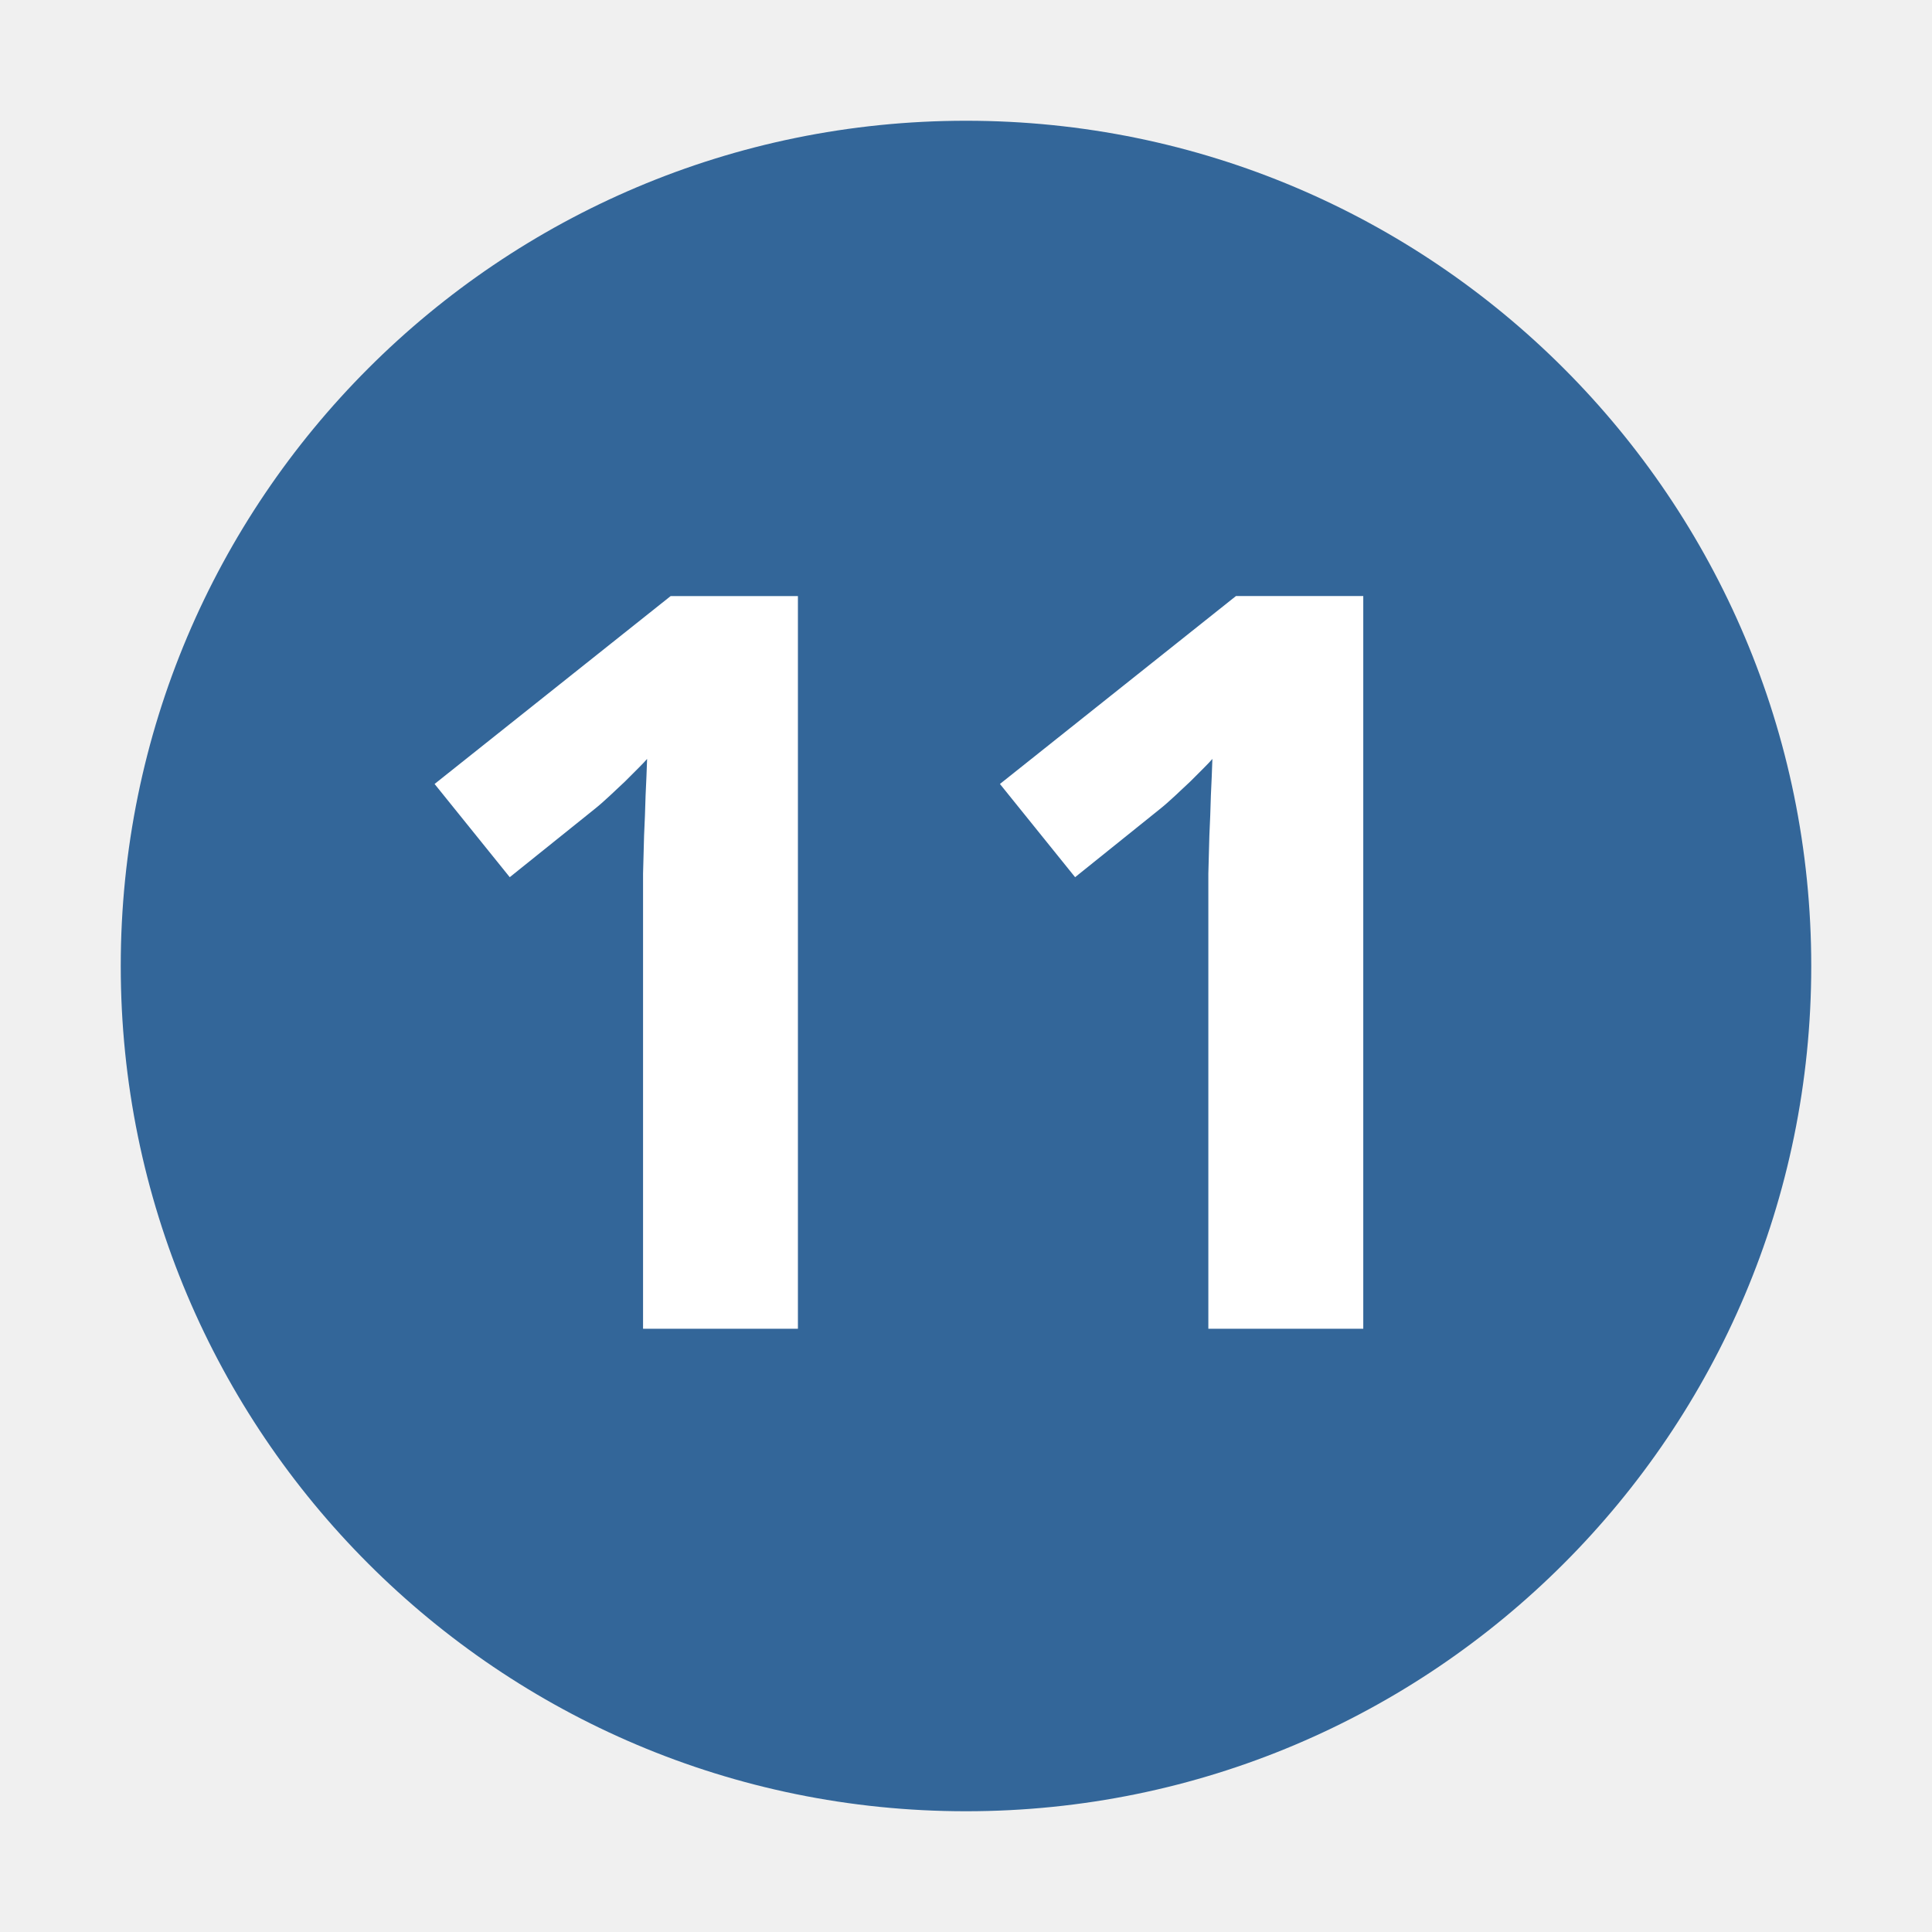
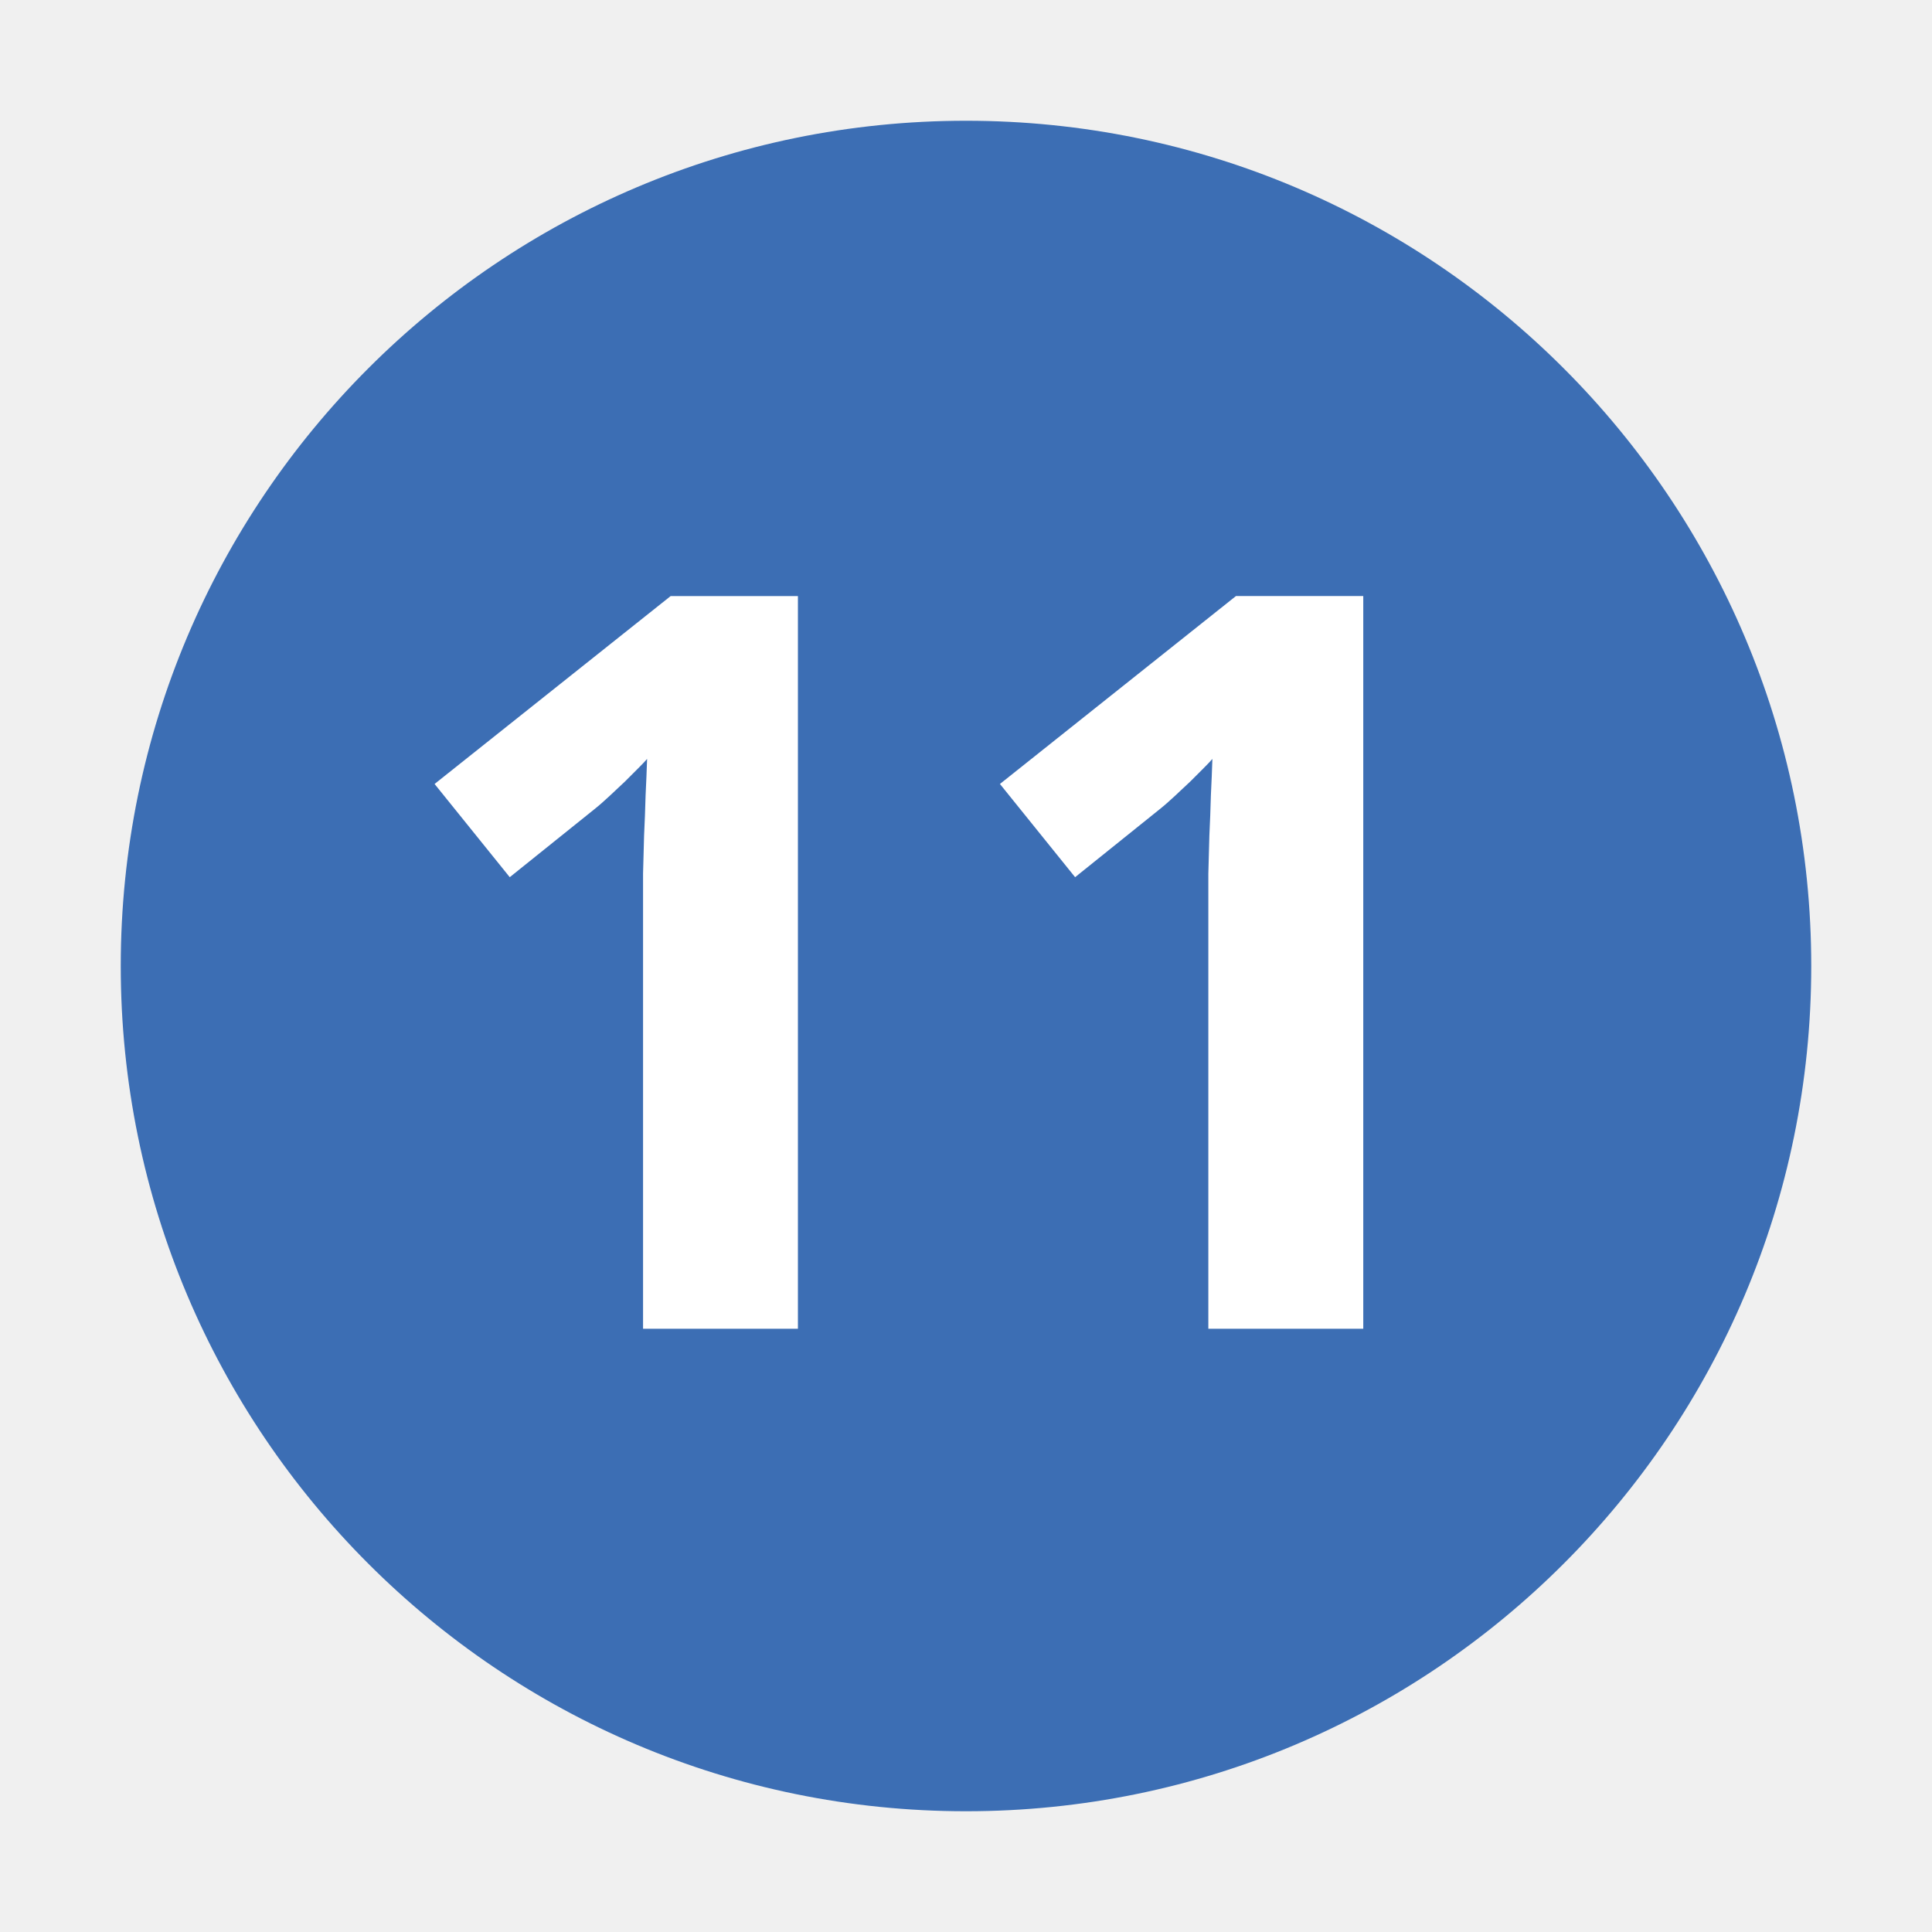
<svg xmlns="http://www.w3.org/2000/svg" version="1.0" width="32" height="32" id="svg2">
  <defs id="defs15" />
-   <circle cx="16" cy="16" r="14" id="circle" style="fill:#336699" />
+   <circle cx="16" cy="16" r="14" id="circle" style="fill:#3c6eb4" />
  <g id="text2820" style="font-size:10px;font-style:normal;font-variant:normal;font-weight:normal;font-stretch:normal;text-align:center;text-anchor:middle;fill:#ffffff;fill-opacity:1;stroke:none;font-family:Droid Sans;-inkscape-font-specification:Droid Sans">
    <path d="m 13.216,22.008 -2.565,0 0,-7.022 c -4e-6,-0.144 -4e-6,-0.315 0,-0.515 0.005,-0.205 0.011,-0.415 0.017,-0.631 0.011,-0.221 0.019,-0.443 0.025,-0.664 0.011,-0.221 0.019,-0.423 0.025,-0.606 -0.028,0.033 -0.075,0.083 -0.141,0.149 -0.066,0.066 -0.141,0.141 -0.224,0.224 -0.083,0.077 -0.169,0.158 -0.257,0.241 -0.089,0.083 -0.174,0.158 -0.257,0.224 L 8.443,14.529 7.198,12.985 11.108,9.873 l 2.108,0 0,12.136" id="path2818" style="font-size:17px;font-weight:bold;fill:#ffffff;-inkscape-font-specification:Bitstream Vera Sans Bold" />
    <path d="m 22.579,22.008 -2.565,0 0,-7.022 c -4e-6,-0.144 -4e-6,-0.315 0,-0.515 0.005,-0.205 0.011,-0.415 0.017,-0.631 0.011,-0.221 0.019,-0.443 0.025,-0.664 0.011,-0.221 0.019,-0.423 0.025,-0.606 -0.028,0.033 -0.075,0.083 -0.141,0.149 -0.066,0.066 -0.141,0.141 -0.224,0.224 -0.083,0.077 -0.169,0.158 -0.257,0.241 -0.089,0.083 -0.174,0.158 -0.257,0.224 l -1.395,1.121 -1.245,-1.544 3.91,-3.113 2.108,0 0,12.136" id="path2820" style="font-size:17px;font-weight:bold;fill:#ffffff;-inkscape-font-specification:Bitstream Vera Sans Bold" />
  </g>
</svg>
